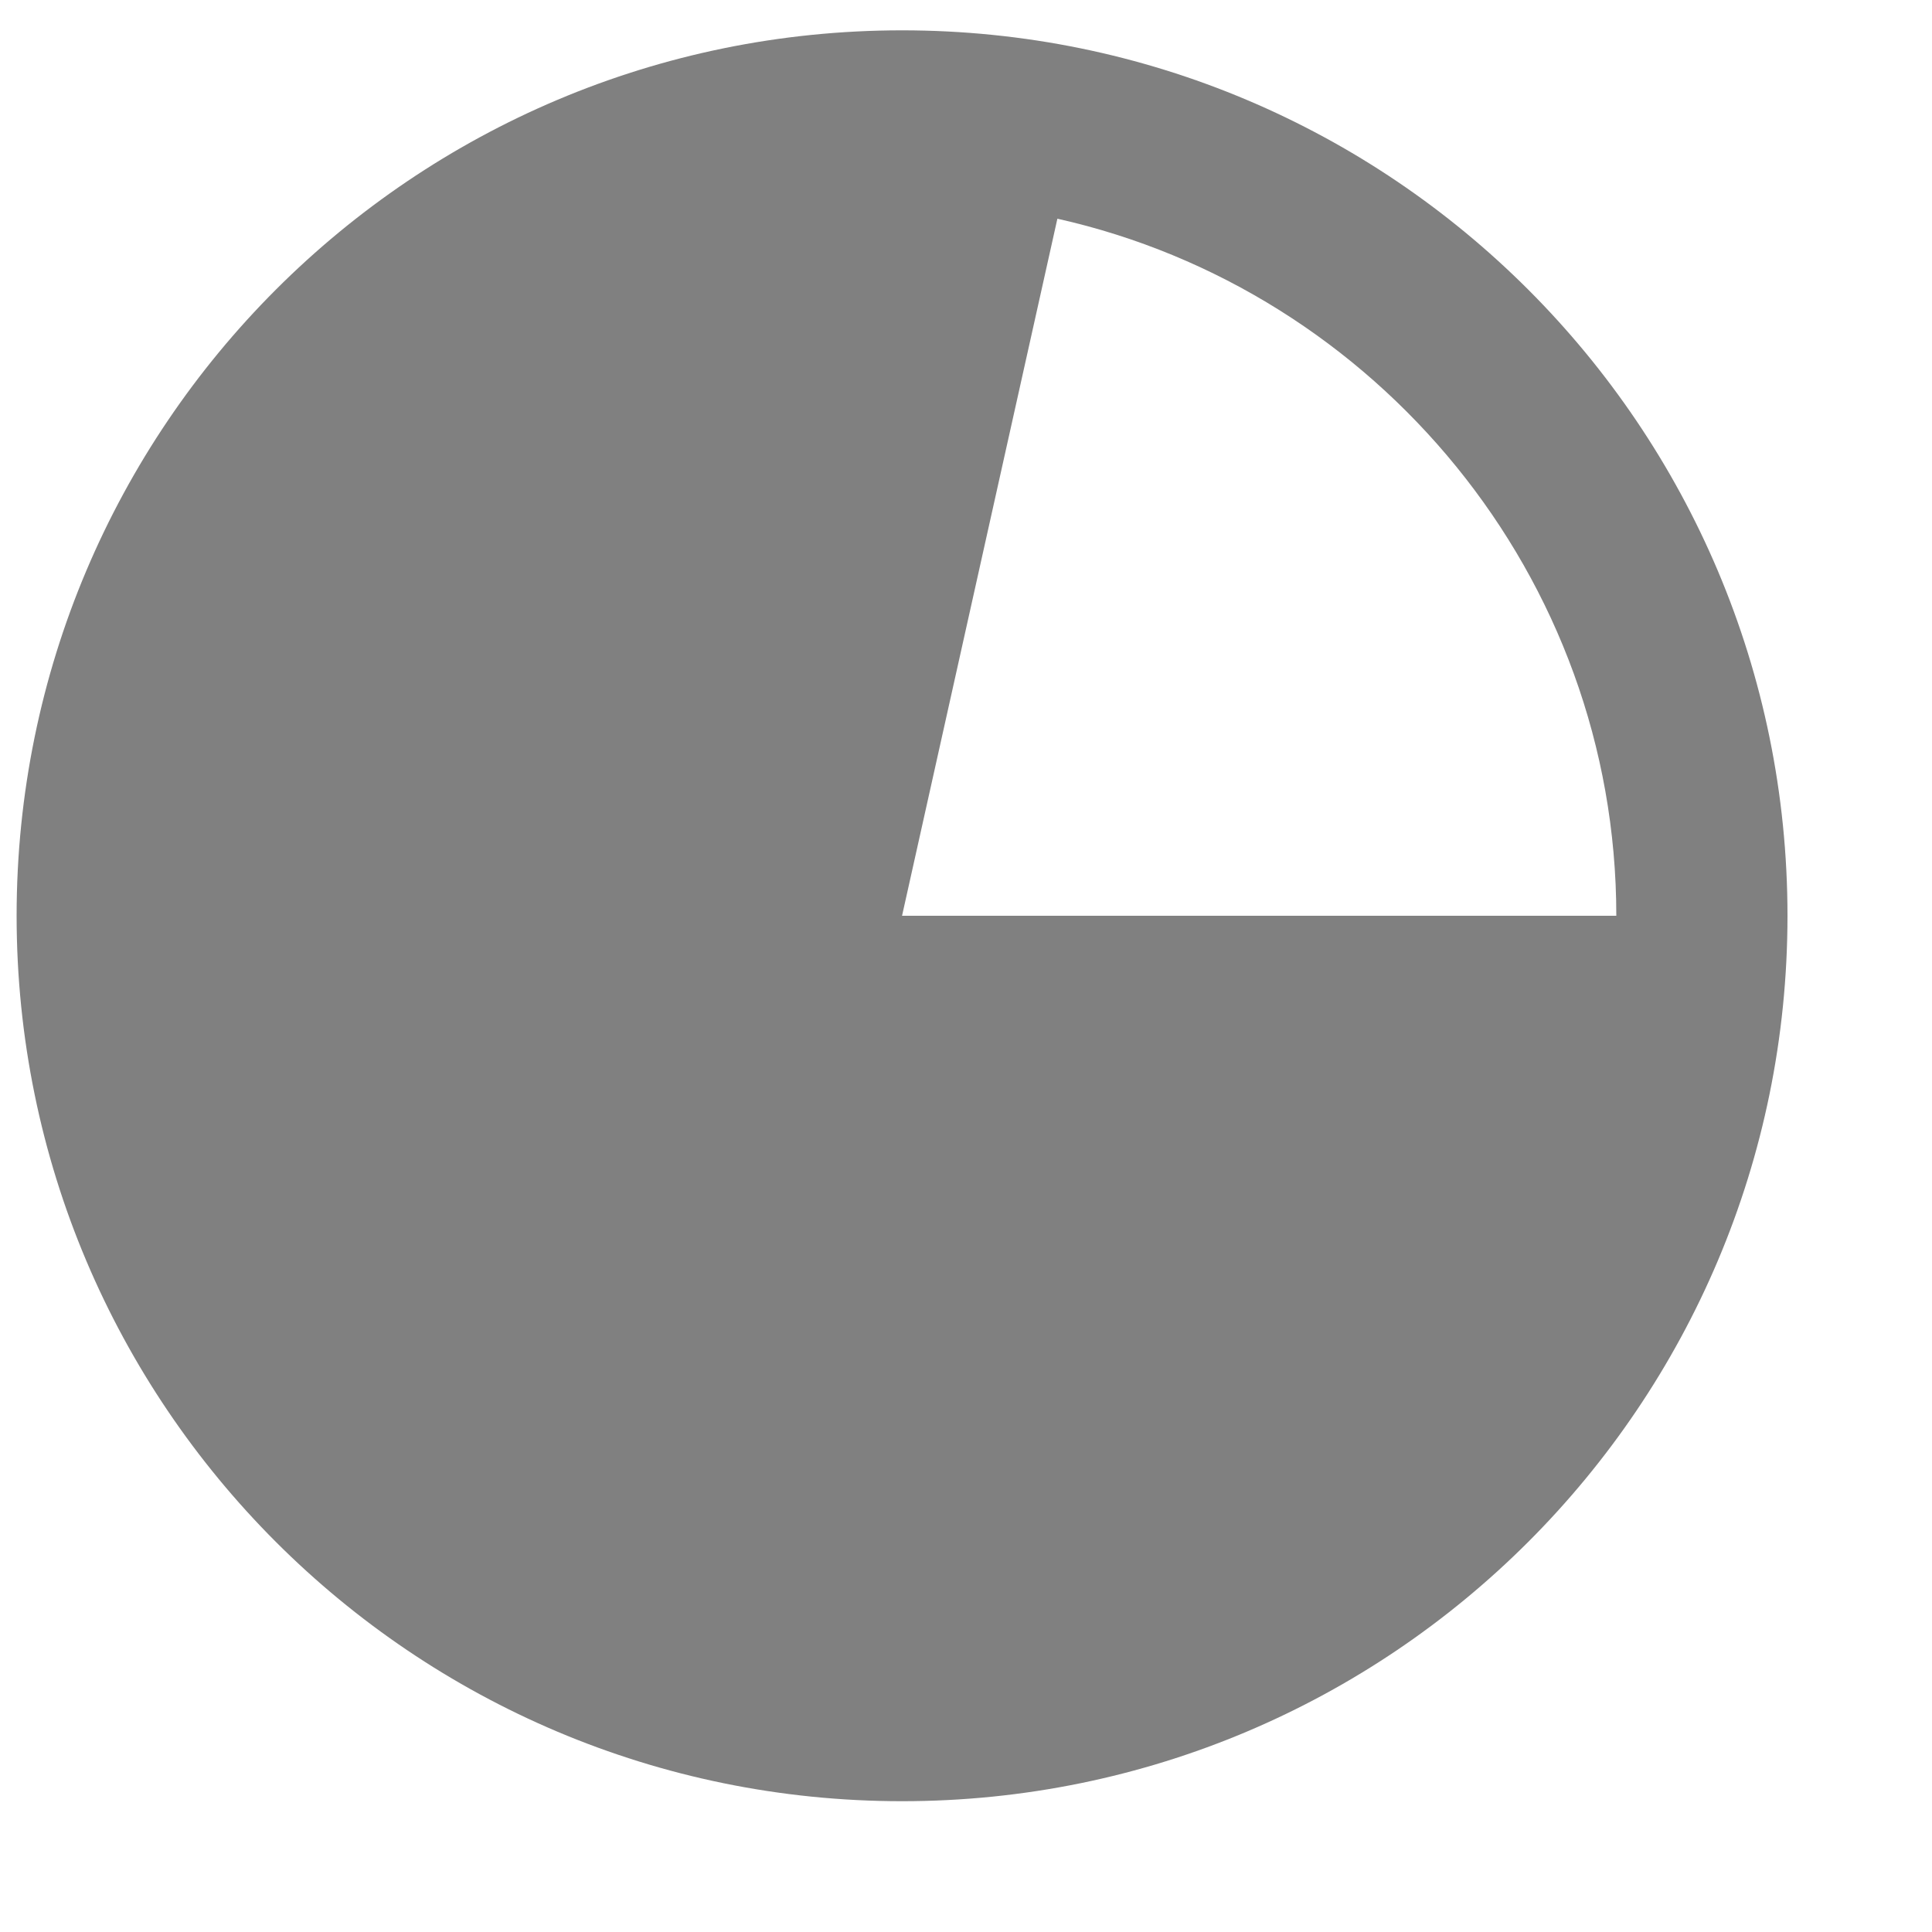
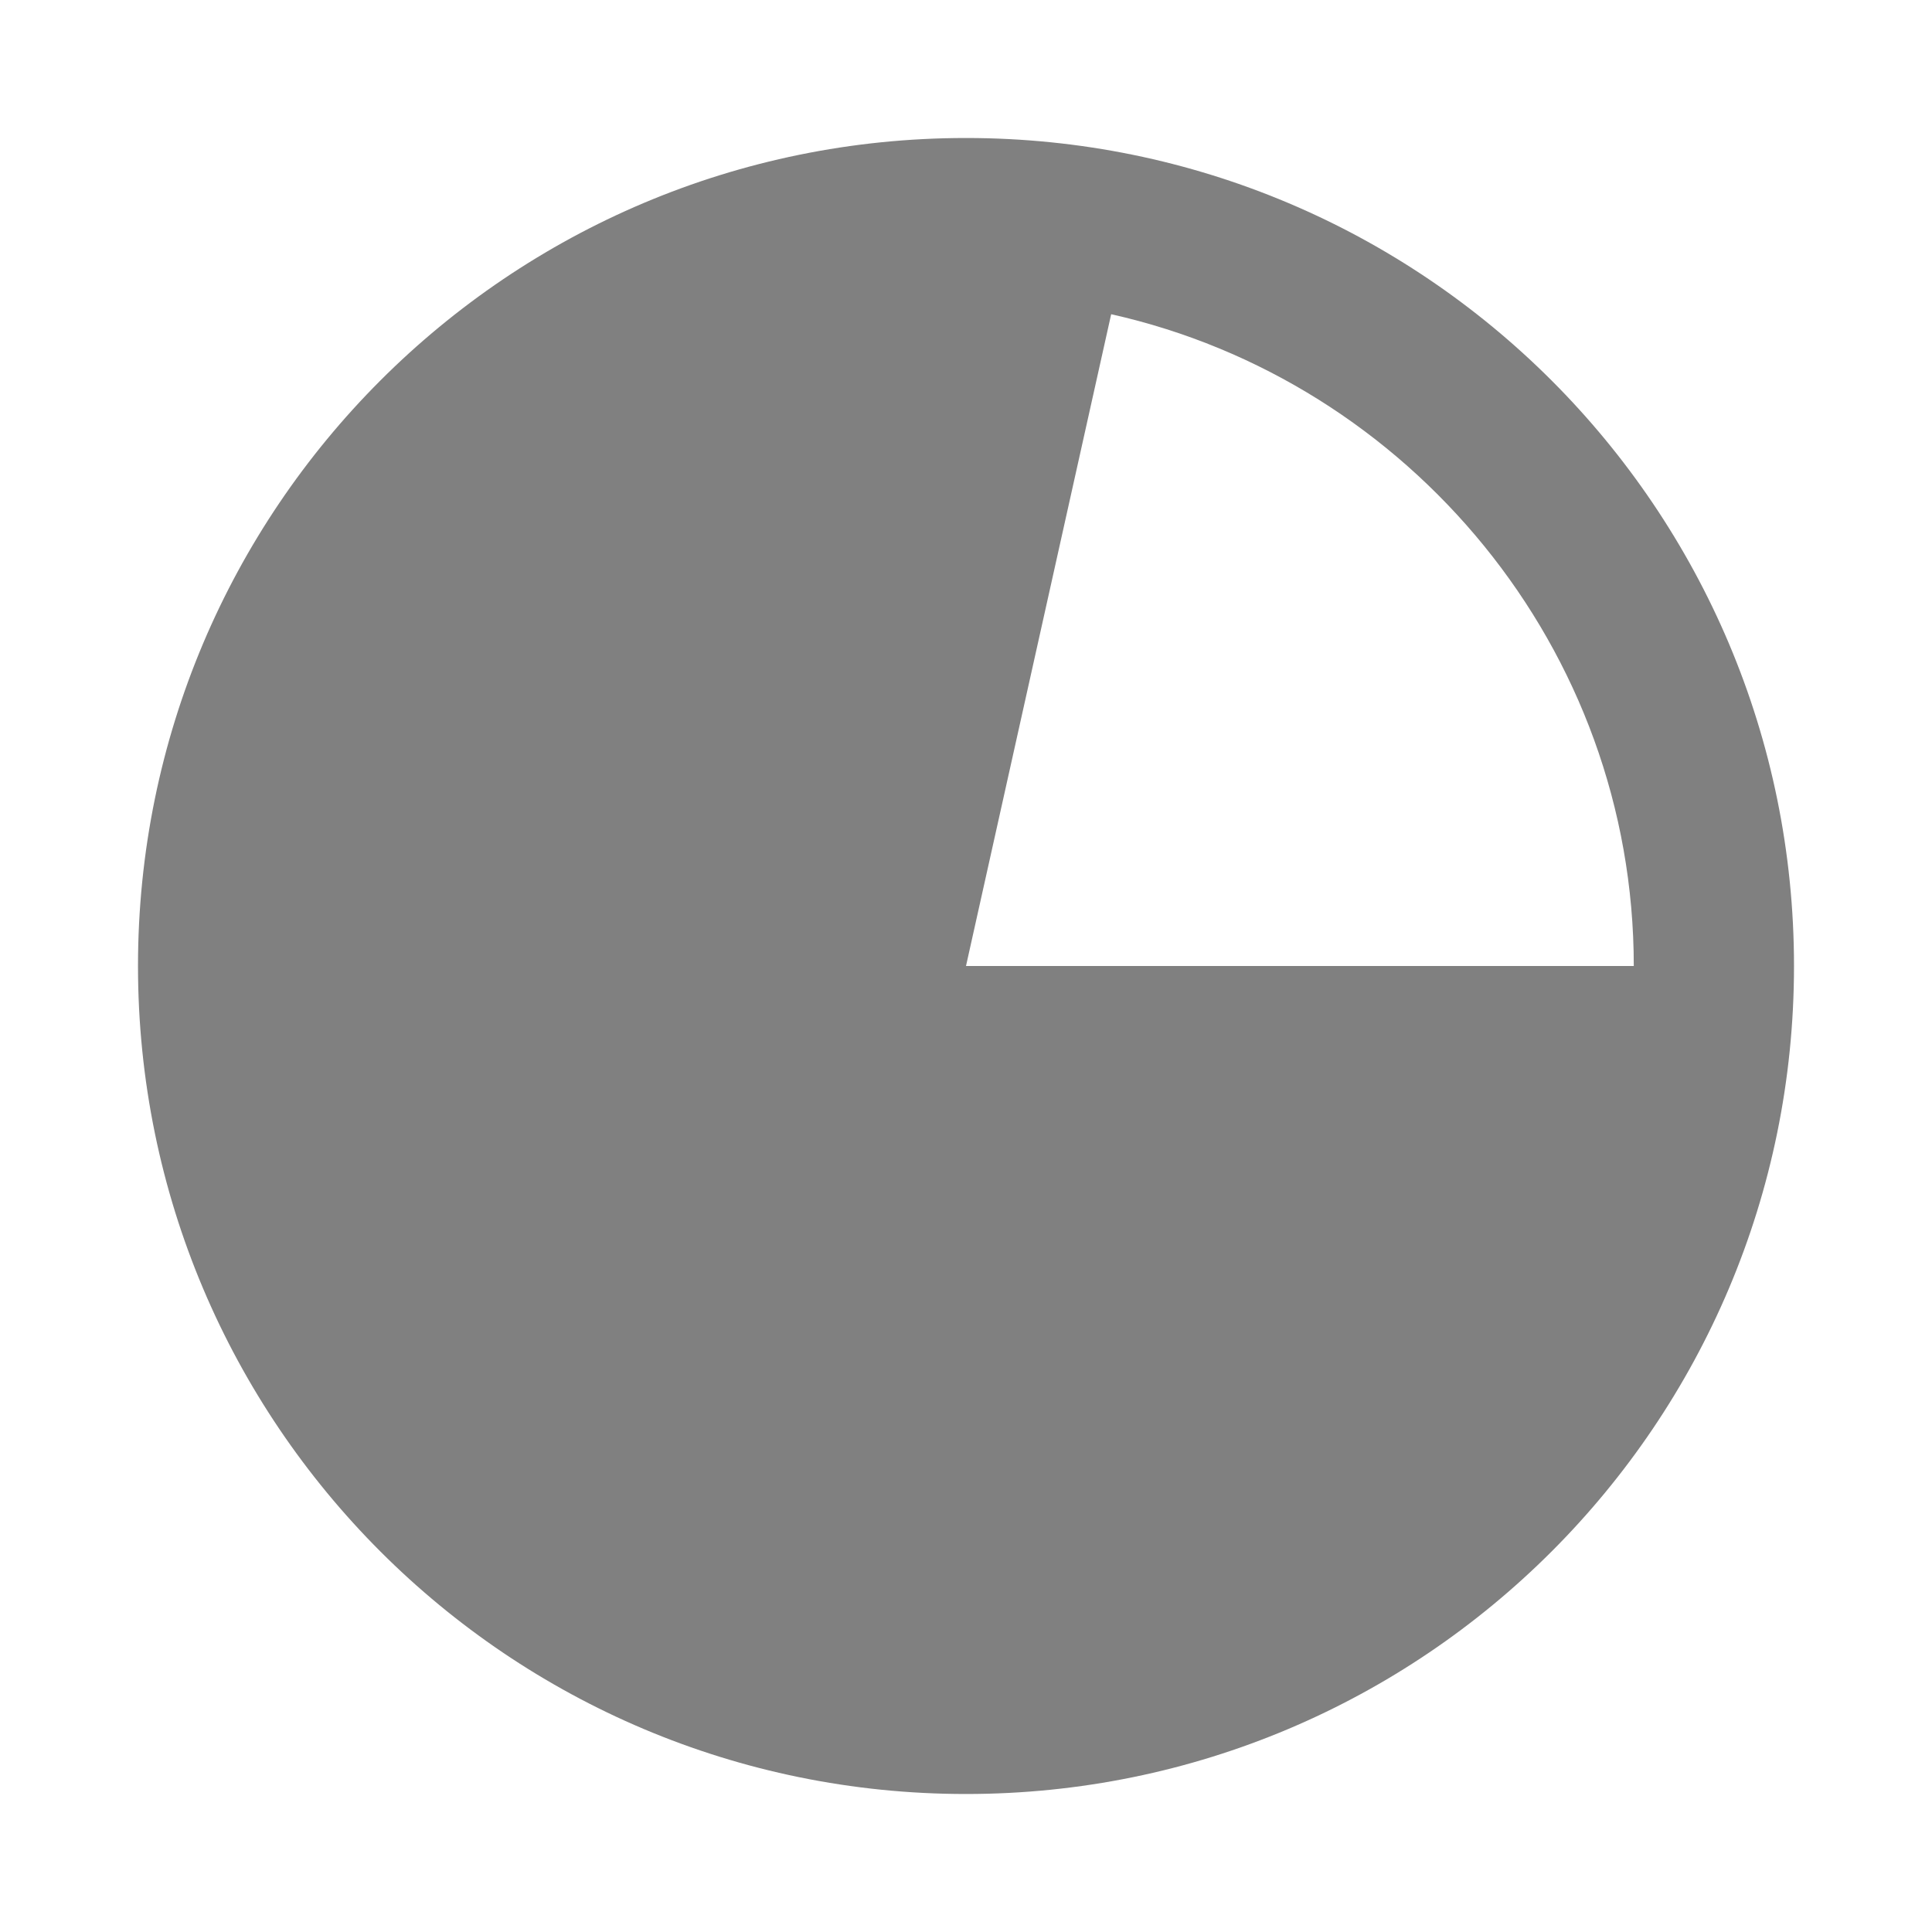
- <svg xmlns="http://www.w3.org/2000/svg" width="10" height="10" viewBox="0 0 10 10" fill="none">
-   <path d="M4.669 0.157C2.137 0.157 0.086 2.208 0.086 4.74C0.086 7.272 2.137 9.323 4.669 9.323C7.201 9.323 9.252 7.272 9.252 4.74C9.252 2.208 7.201 0.157 4.669 0.157ZM5.473 1.132C7.123 1.502 8.366 2.983 8.366 4.74H4.669L5.473 1.132Z" fill="#808080" />
+ <svg xmlns="http://www.w3.org/2000/svg" width="14" height="14" viewBox="0 0 14 14" fill="none" version="1.1" id="svg4">
+   <defs id="defs8" />
+   <path d="m 7,1 c -3.315,0 -6,2.685 -6,6 0,3.315 2.685,6 6,6 C 10.315,13 13,10.315 13,7 13,3.685 10.315,1 7,1 Z M 8.052,2.277 C 10.212,2.761 11.839,4.7 11.839,7 H 7 Z" fill="#808080" id="path2" style="stroke-width:1.309" />
</svg>
